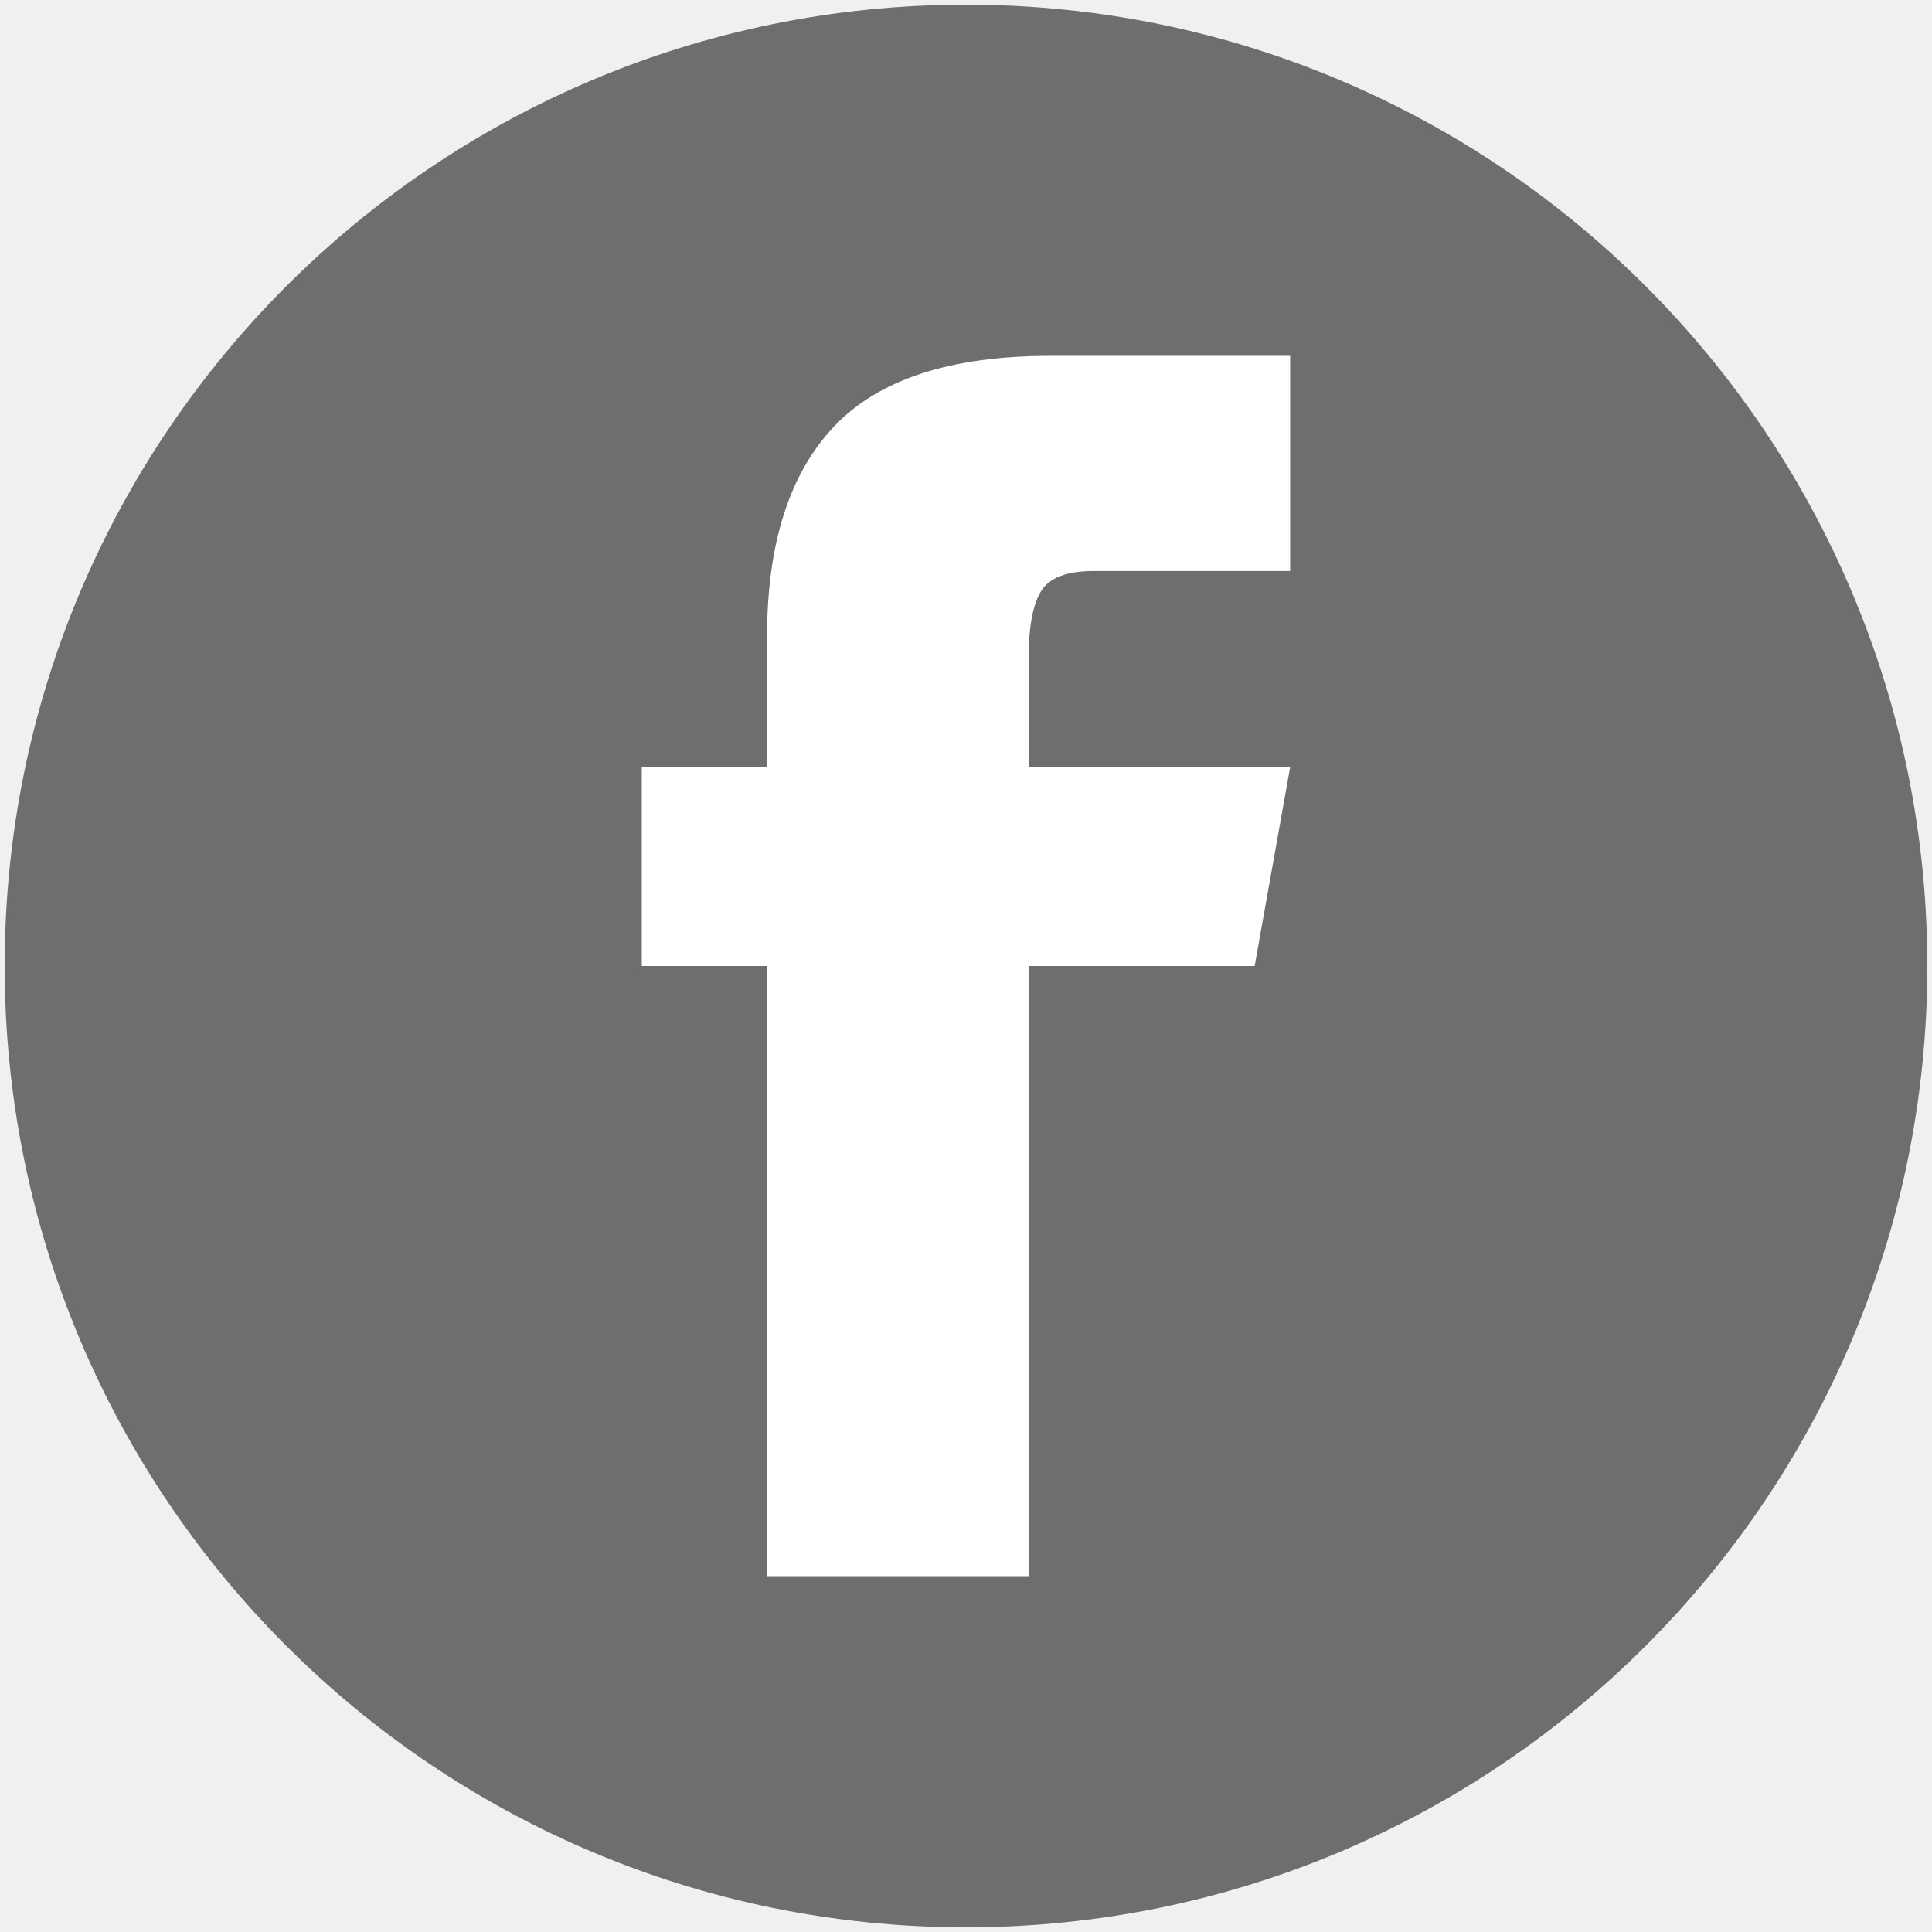
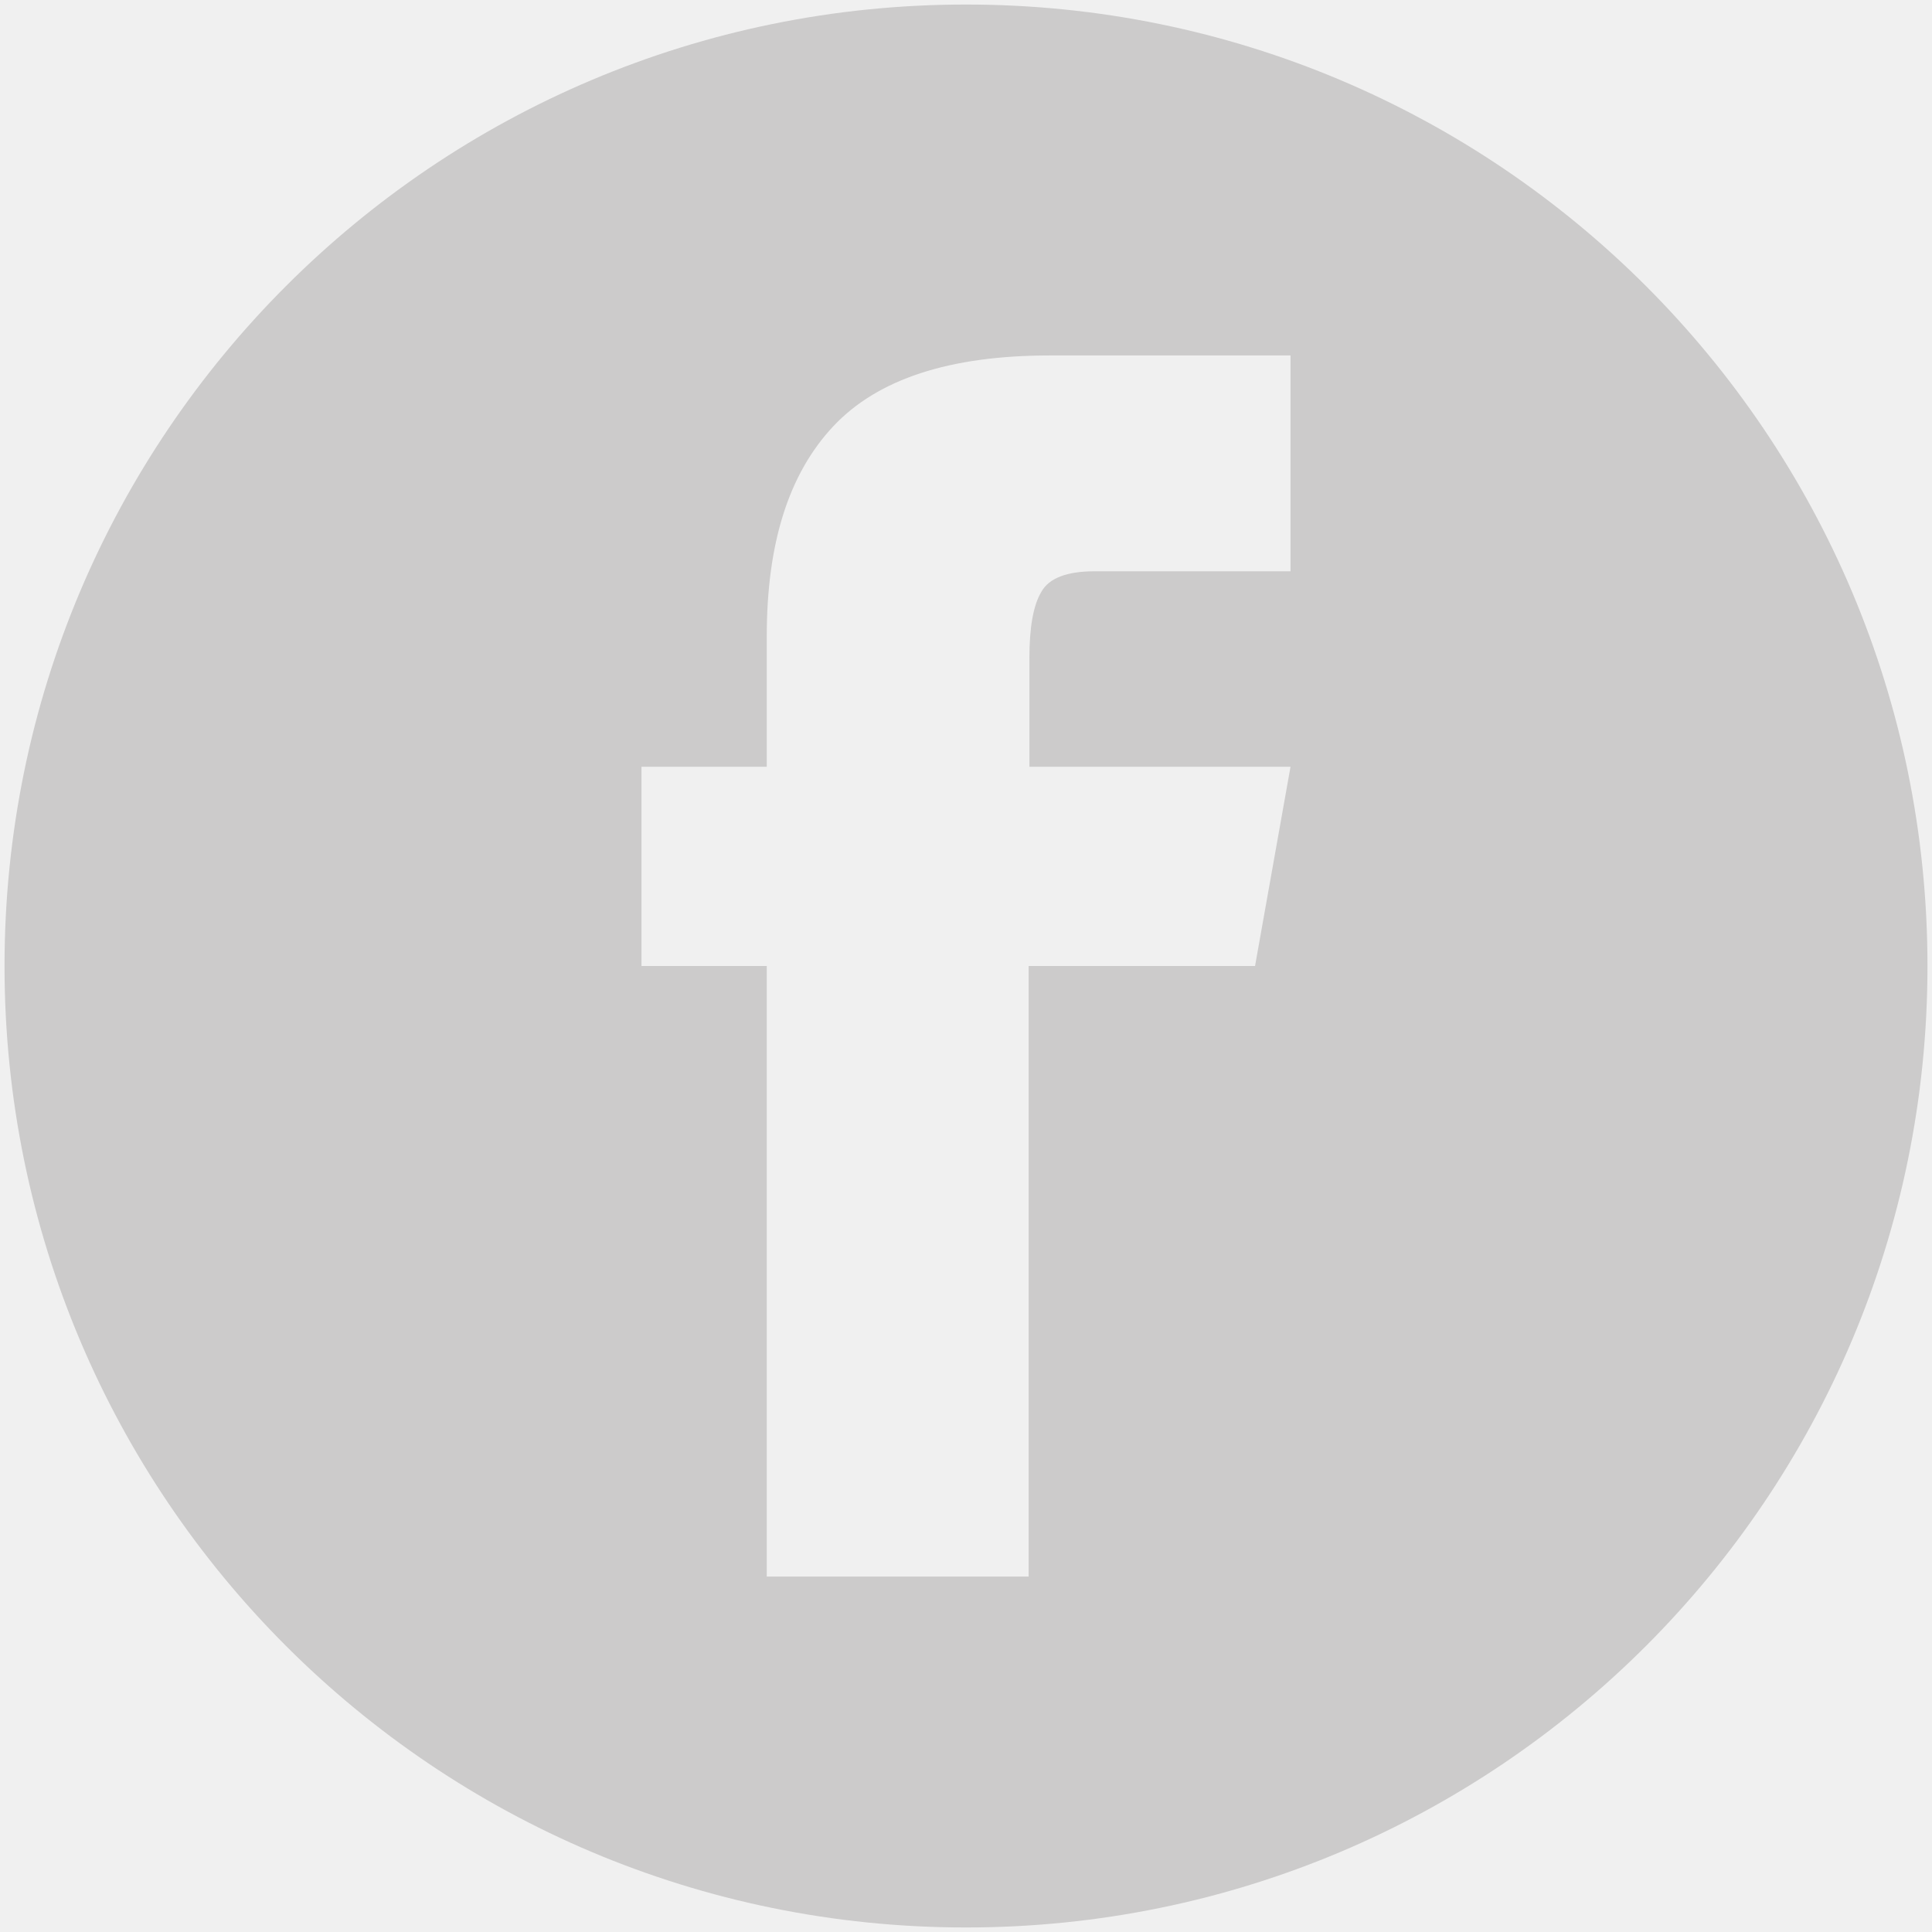
- <svg xmlns="http://www.w3.org/2000/svg" version="1.0" id="Layer_1" x="0px" y="0px" width="256px" height="256px" viewBox="0 0 256 256" style="enable-background:new 0 0 256 256;" xml:space="preserve">
+ <svg xmlns="http://www.w3.org/2000/svg" version="1" width="256" height="256" viewBox="0 0 256 256">
  <style type="text/css">
- 
- 	.st0{fill:#FFFFFF;}
- 	.st1{fill:#6D6E70;}
- 
+ 	.st0{fill:#CCCBCB;}
</style>
-   <path class="st1" d="M255.38,128c0,70.36-57.03,127.38-127.38,127.38C57.65,255.38,0.62,198.36,0.62,128  C0.62,57.65,57.65,0.62,128,0.62C198.35,0.62,255.38,57.65,255.38,128z" />
-   <path class="st0" d="M170.95,101.65H136.3V87.21c0-4.09,0.54-7.04,1.62-8.84c1.08-1.81,3.43-2.71,7.04-2.71h25.99V47.15h-31.76  c-13.24,0-22.81,3.13-28.7,9.39c-5.9,6.26-8.85,15.52-8.85,27.79v17.32h-16.6V128h16.6v80.85h34.65V128h29.96L170.95,101.65z" />
+   <path class="st0" d="M128 .6c-70.4 0-127.4 57-127.4 127.4s57 127.4 127.4 127.4 127.4-57 127.4-127.4-57-127.4-127.4-127.4zm43 75.1h-26c-3.6 0-6 .9-7 2.7-1.1 1.8-1.6 4.8-1.6 8.8v14.4h34.6l-4.7 26.4h-30v80.9h-34.7v-80.9h-16.6v-26.4h16.6v-17.3c0-12.3 2.9-21.5 8.8-27.8s15.5-9.4 28.7-9.4h31.9v28.6z" />
</svg>
